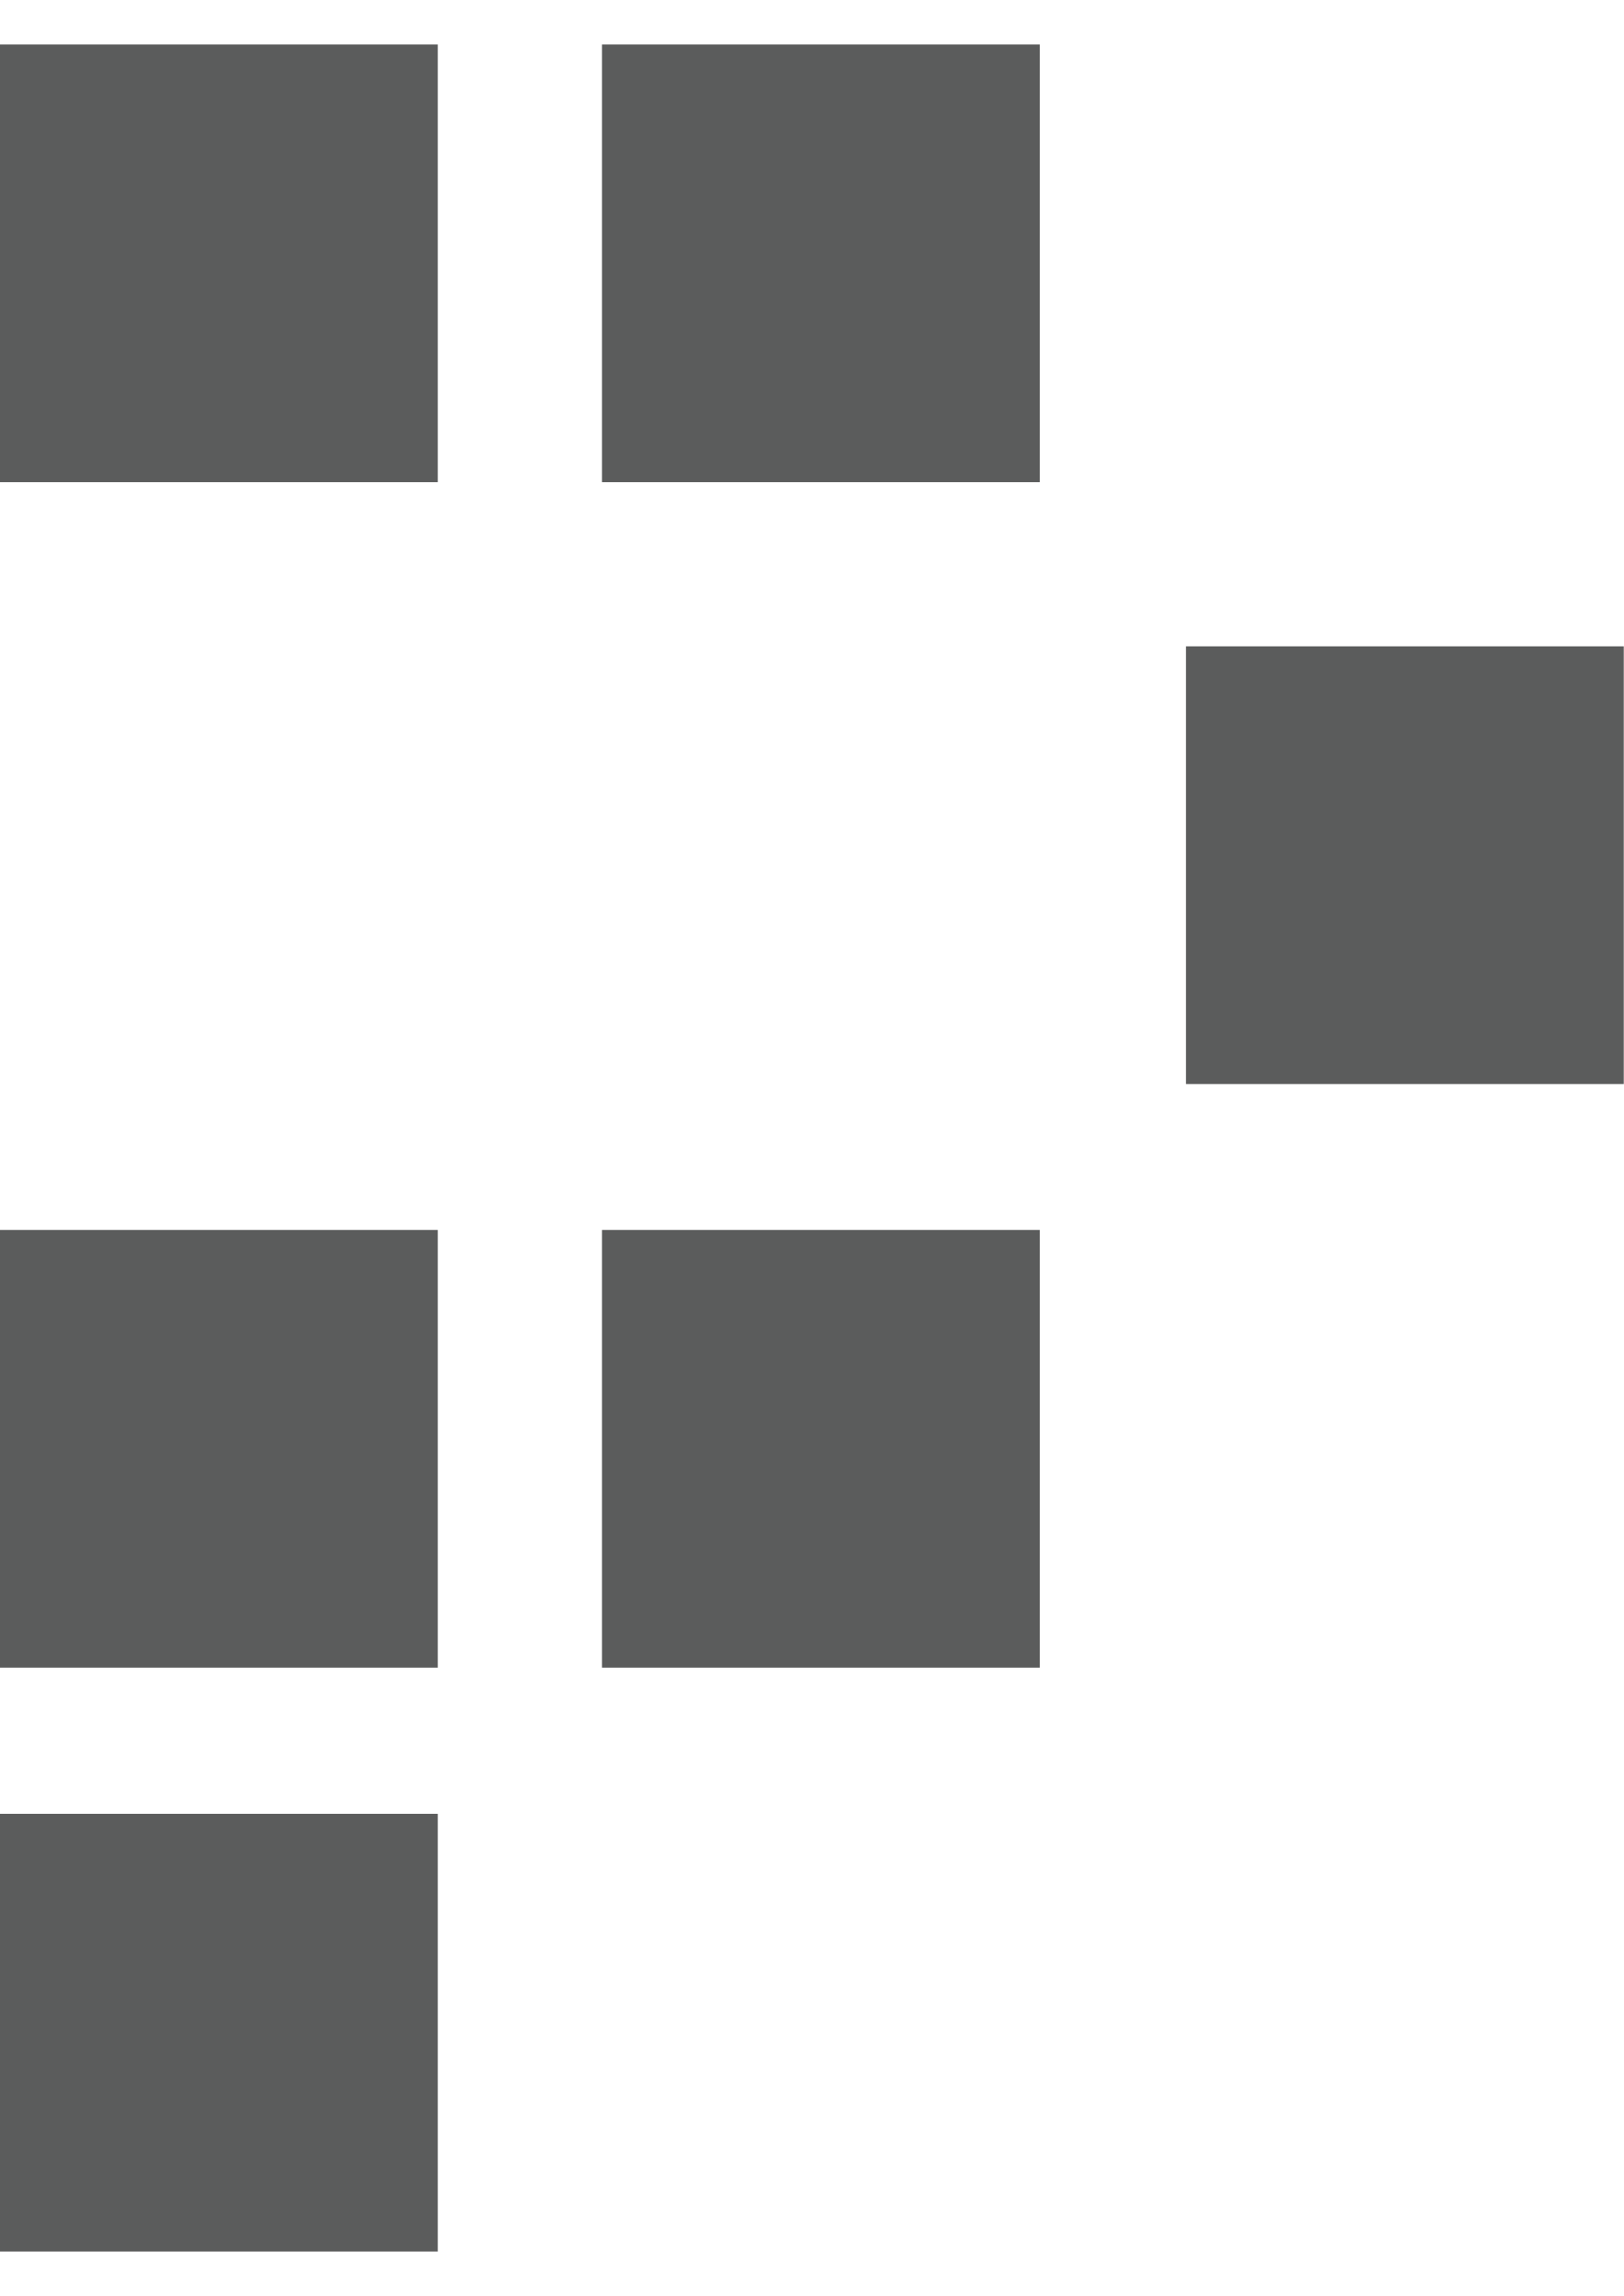
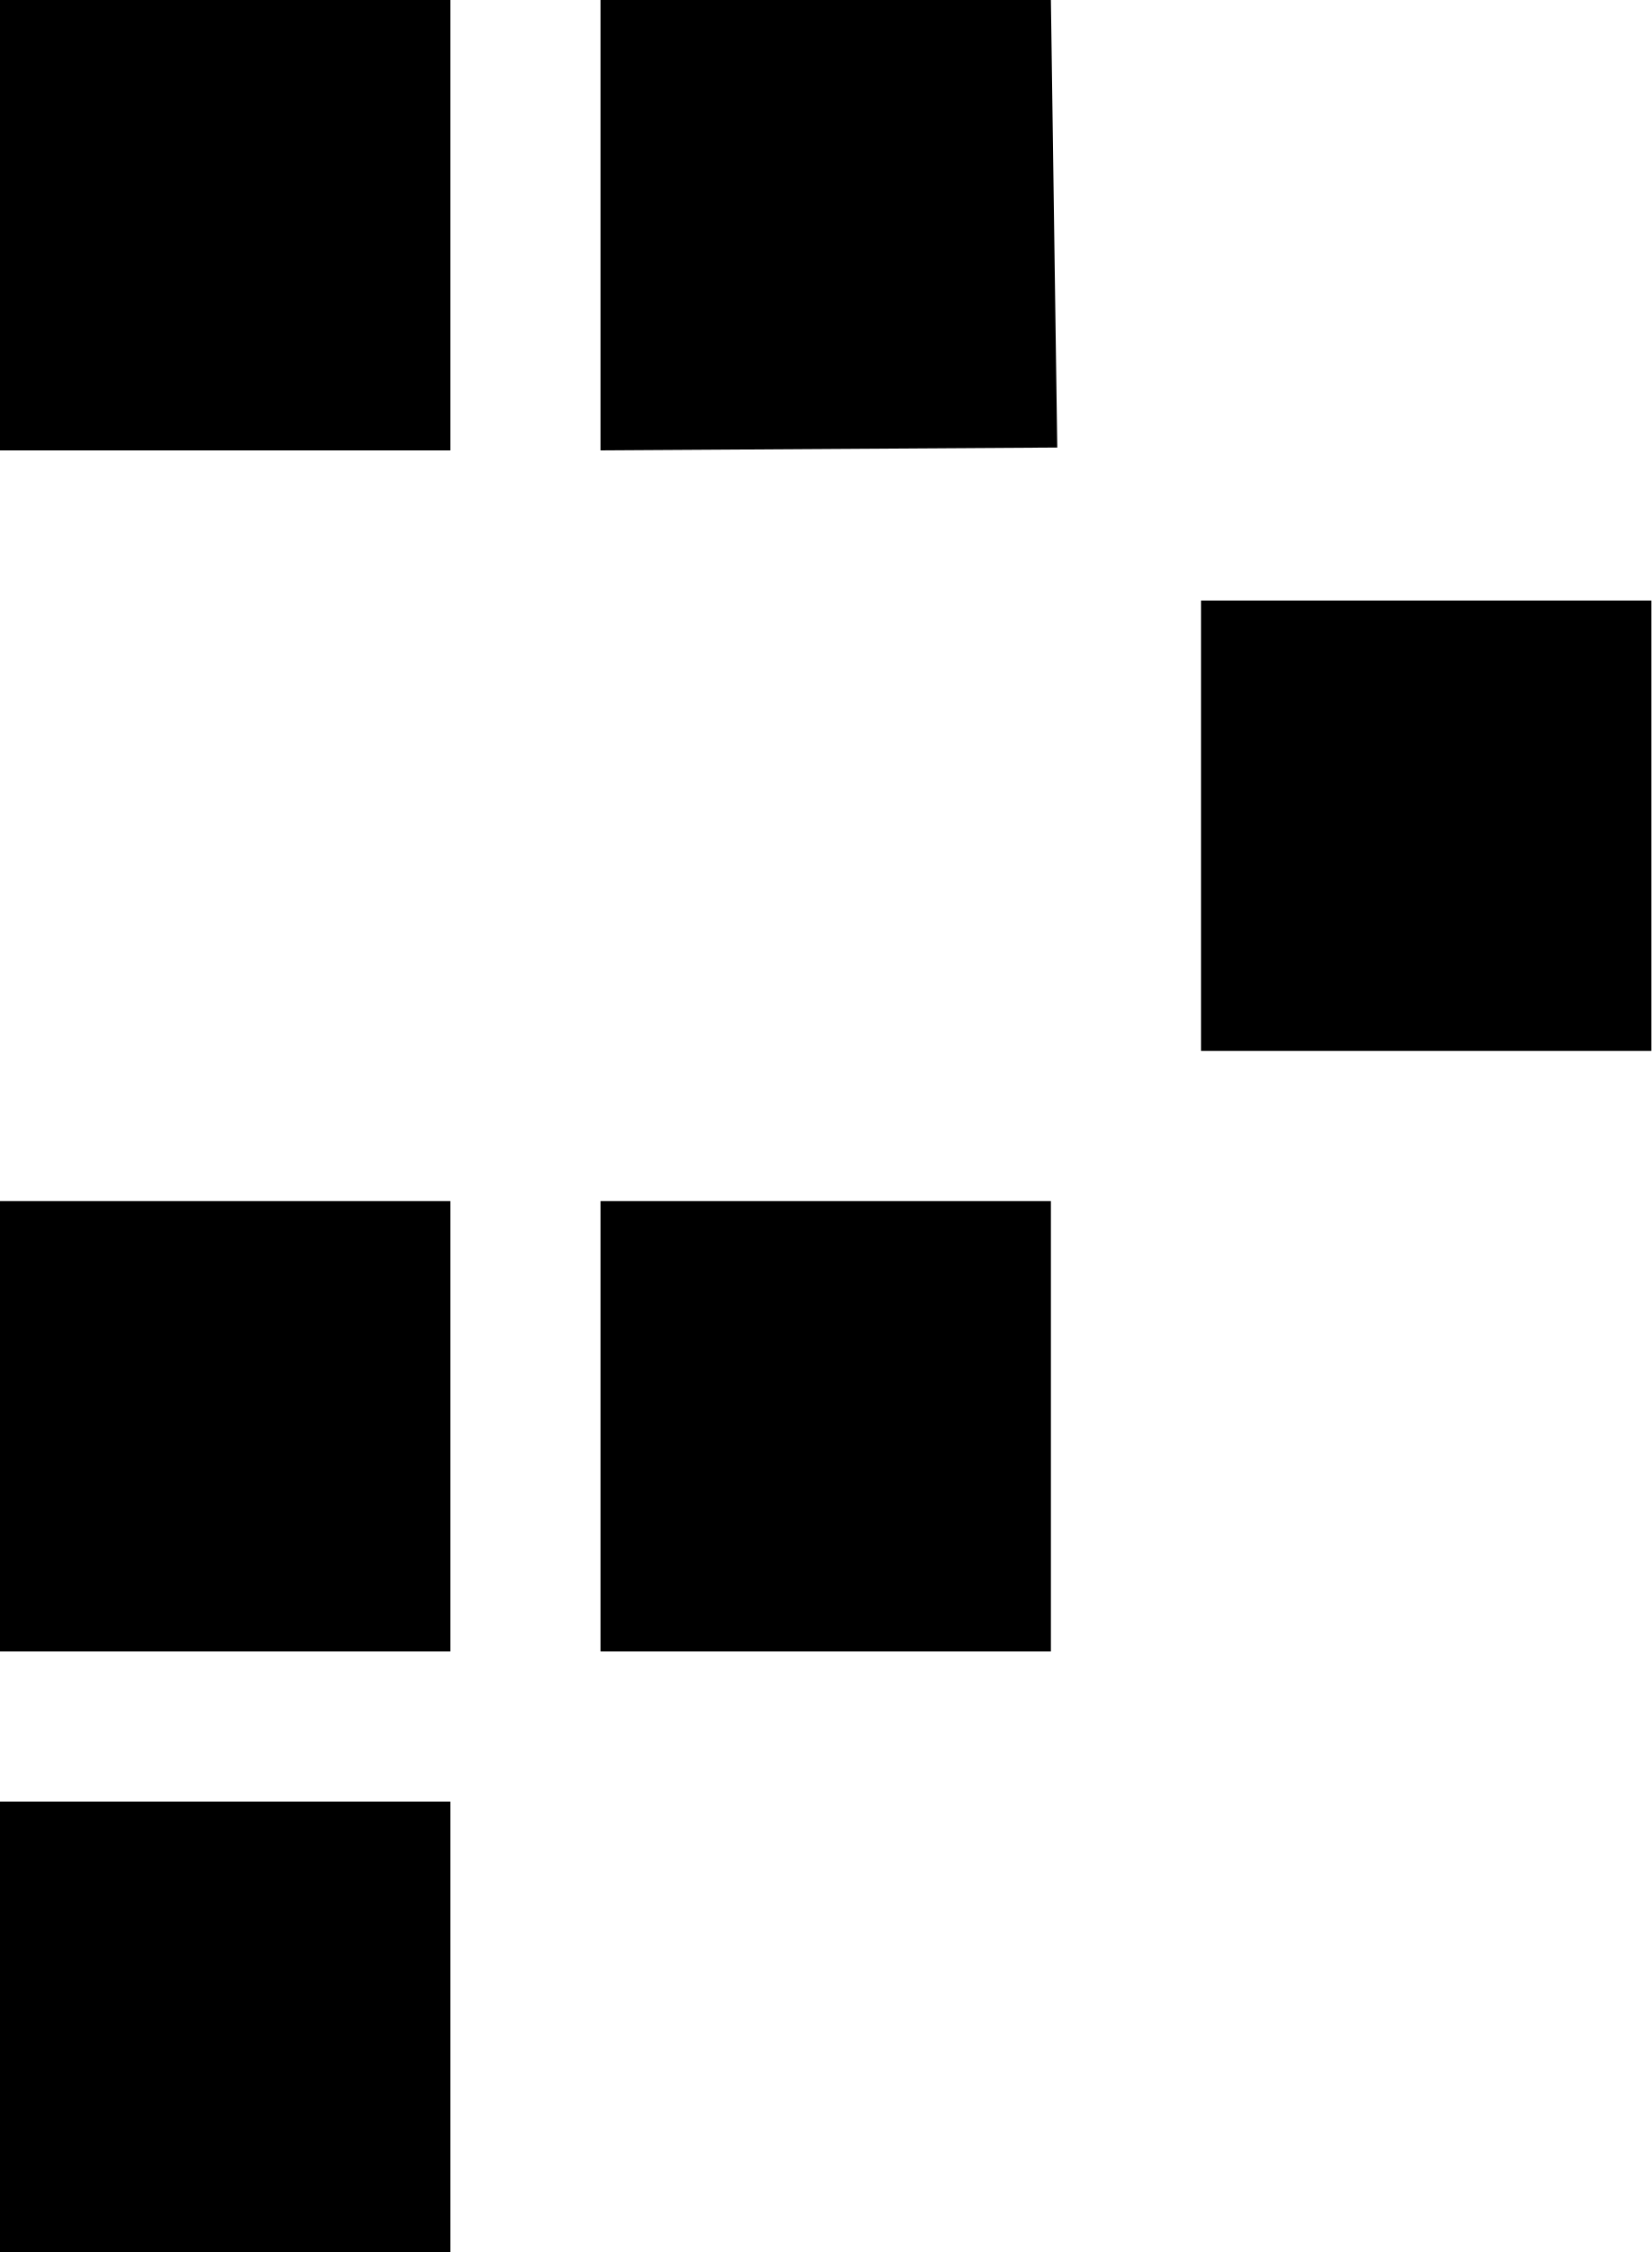
- <svg xmlns="http://www.w3.org/2000/svg" version="1.1" id="图层_1" x="0px" y="0px" viewBox="0 0 595.3 841.9" enable-background="new 0 0 595.3 841.9" xml:space="preserve">
-   <path fill="#5B5C5C" d="M0,665.1h160.5v160.5H0V665.1z" />
-   <path fill="#5B5C5C" d="M0,451h160.5v160.5H0V451z" />
-   <path fill="#5B5C5C" d="M220.7,16.3h160.5v160.5H220.7V16.3z" />
-   <path fill="#5B5C5C" d="M0,16.3h160.5v160.5H0V16.3z" />
-   <path fill="#5B5C5C" d="M434.8,237h160.5v160.5H434.8V237z" />
-   <path fill="#5B5C5C" d="M220.7,451h160.5v160.5H220.7V451z" />
+ <svg xmlns="http://www.w3.org/2000/svg" preserveAspectRatio="xMidYMid" width="22" height="30" viewBox="0 0 22 30">
+   <defs>
+     <style>
+       .cls-1 {
+         fill: #000;
+         fill-rule: evenodd;
+       }
+     </style>
+   </defs>
+   <path d="M16.000,14.000 L16.000,8.000 L22.000,8.000 L22.000,14.000 L16.000,14.000 ZM8.000,-0.000 L14.000,-0.000 L14.085,5.962 L8.000,6.000 L8.000,-0.000 ZM-0.000,24.000 L6.000,24.000 L6.000,30.000 L-0.000,30.000 L-0.000,24.000 ZM-0.000,16.000 L6.000,16.000 L6.000,22.000 L-0.000,22.000 L-0.000,16.000 ZM-0.000,-0.000 L6.000,-0.000 L6.000,6.000 L-0.000,6.000 L-0.000,-0.000 ZM14.000,22.000 L8.000,22.000 L8.000,16.000 L14.000,16.000 L14.000,22.000 Z" class="cls-1" />
</svg>
